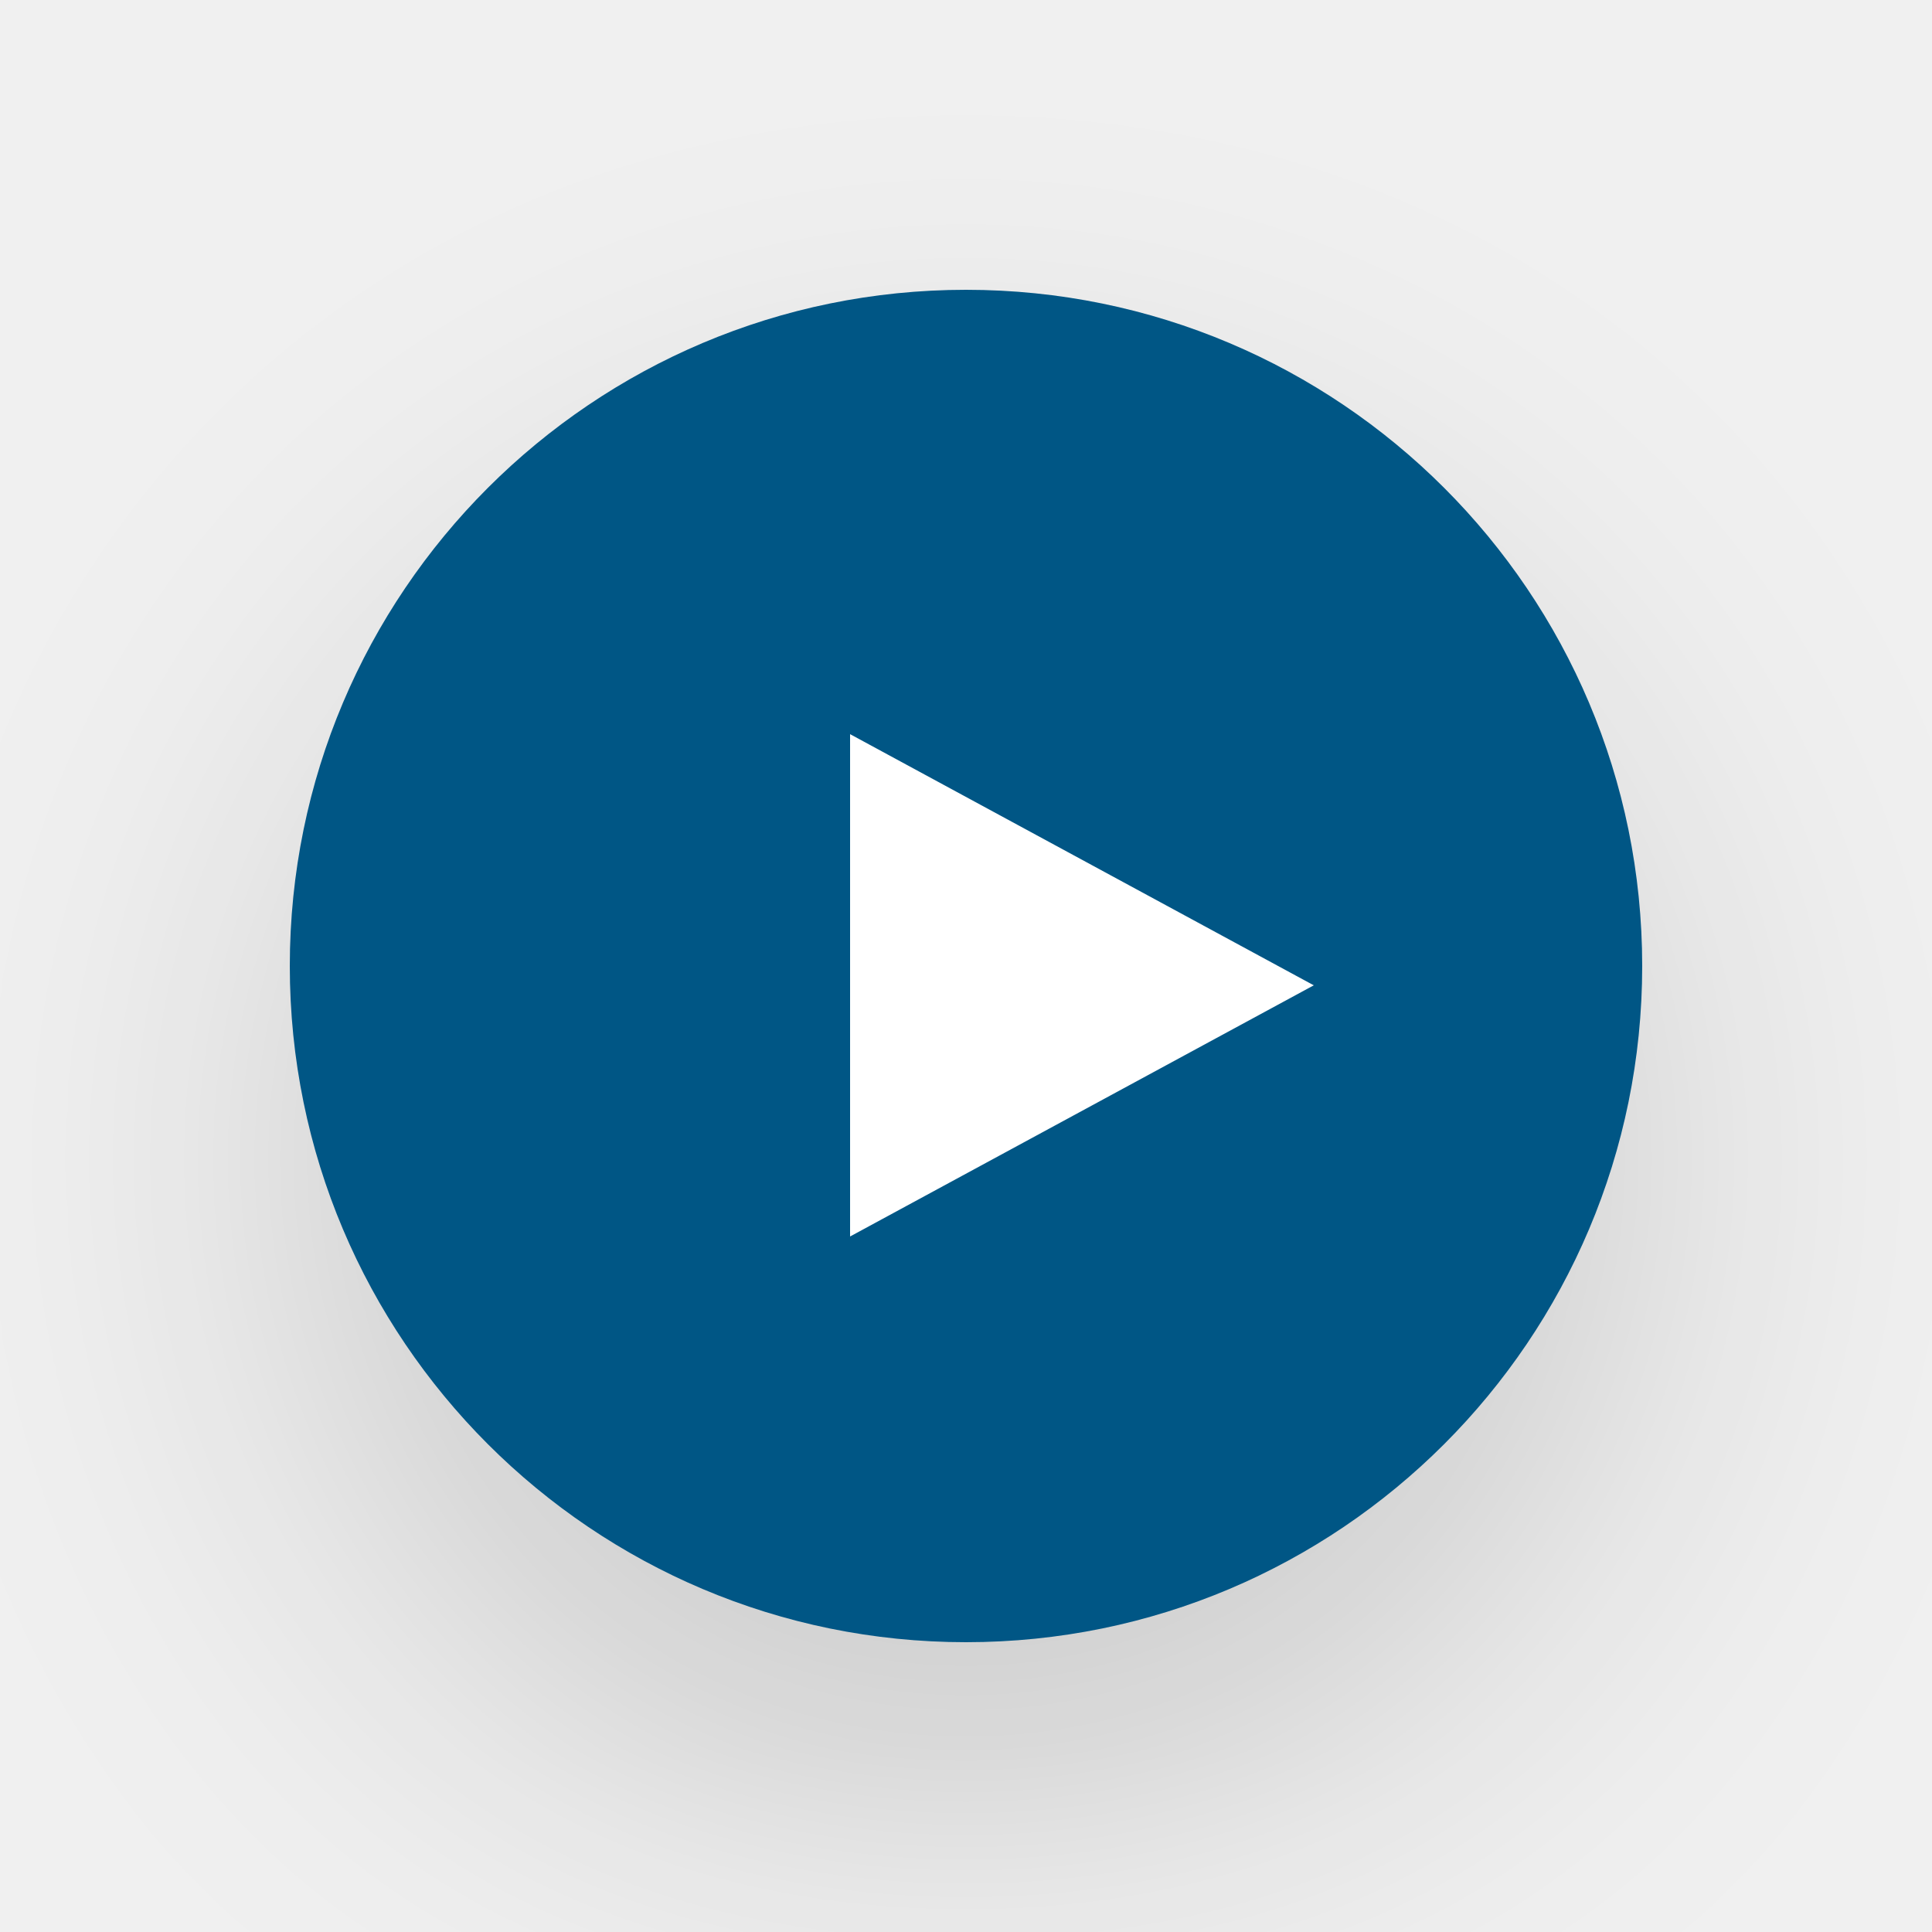
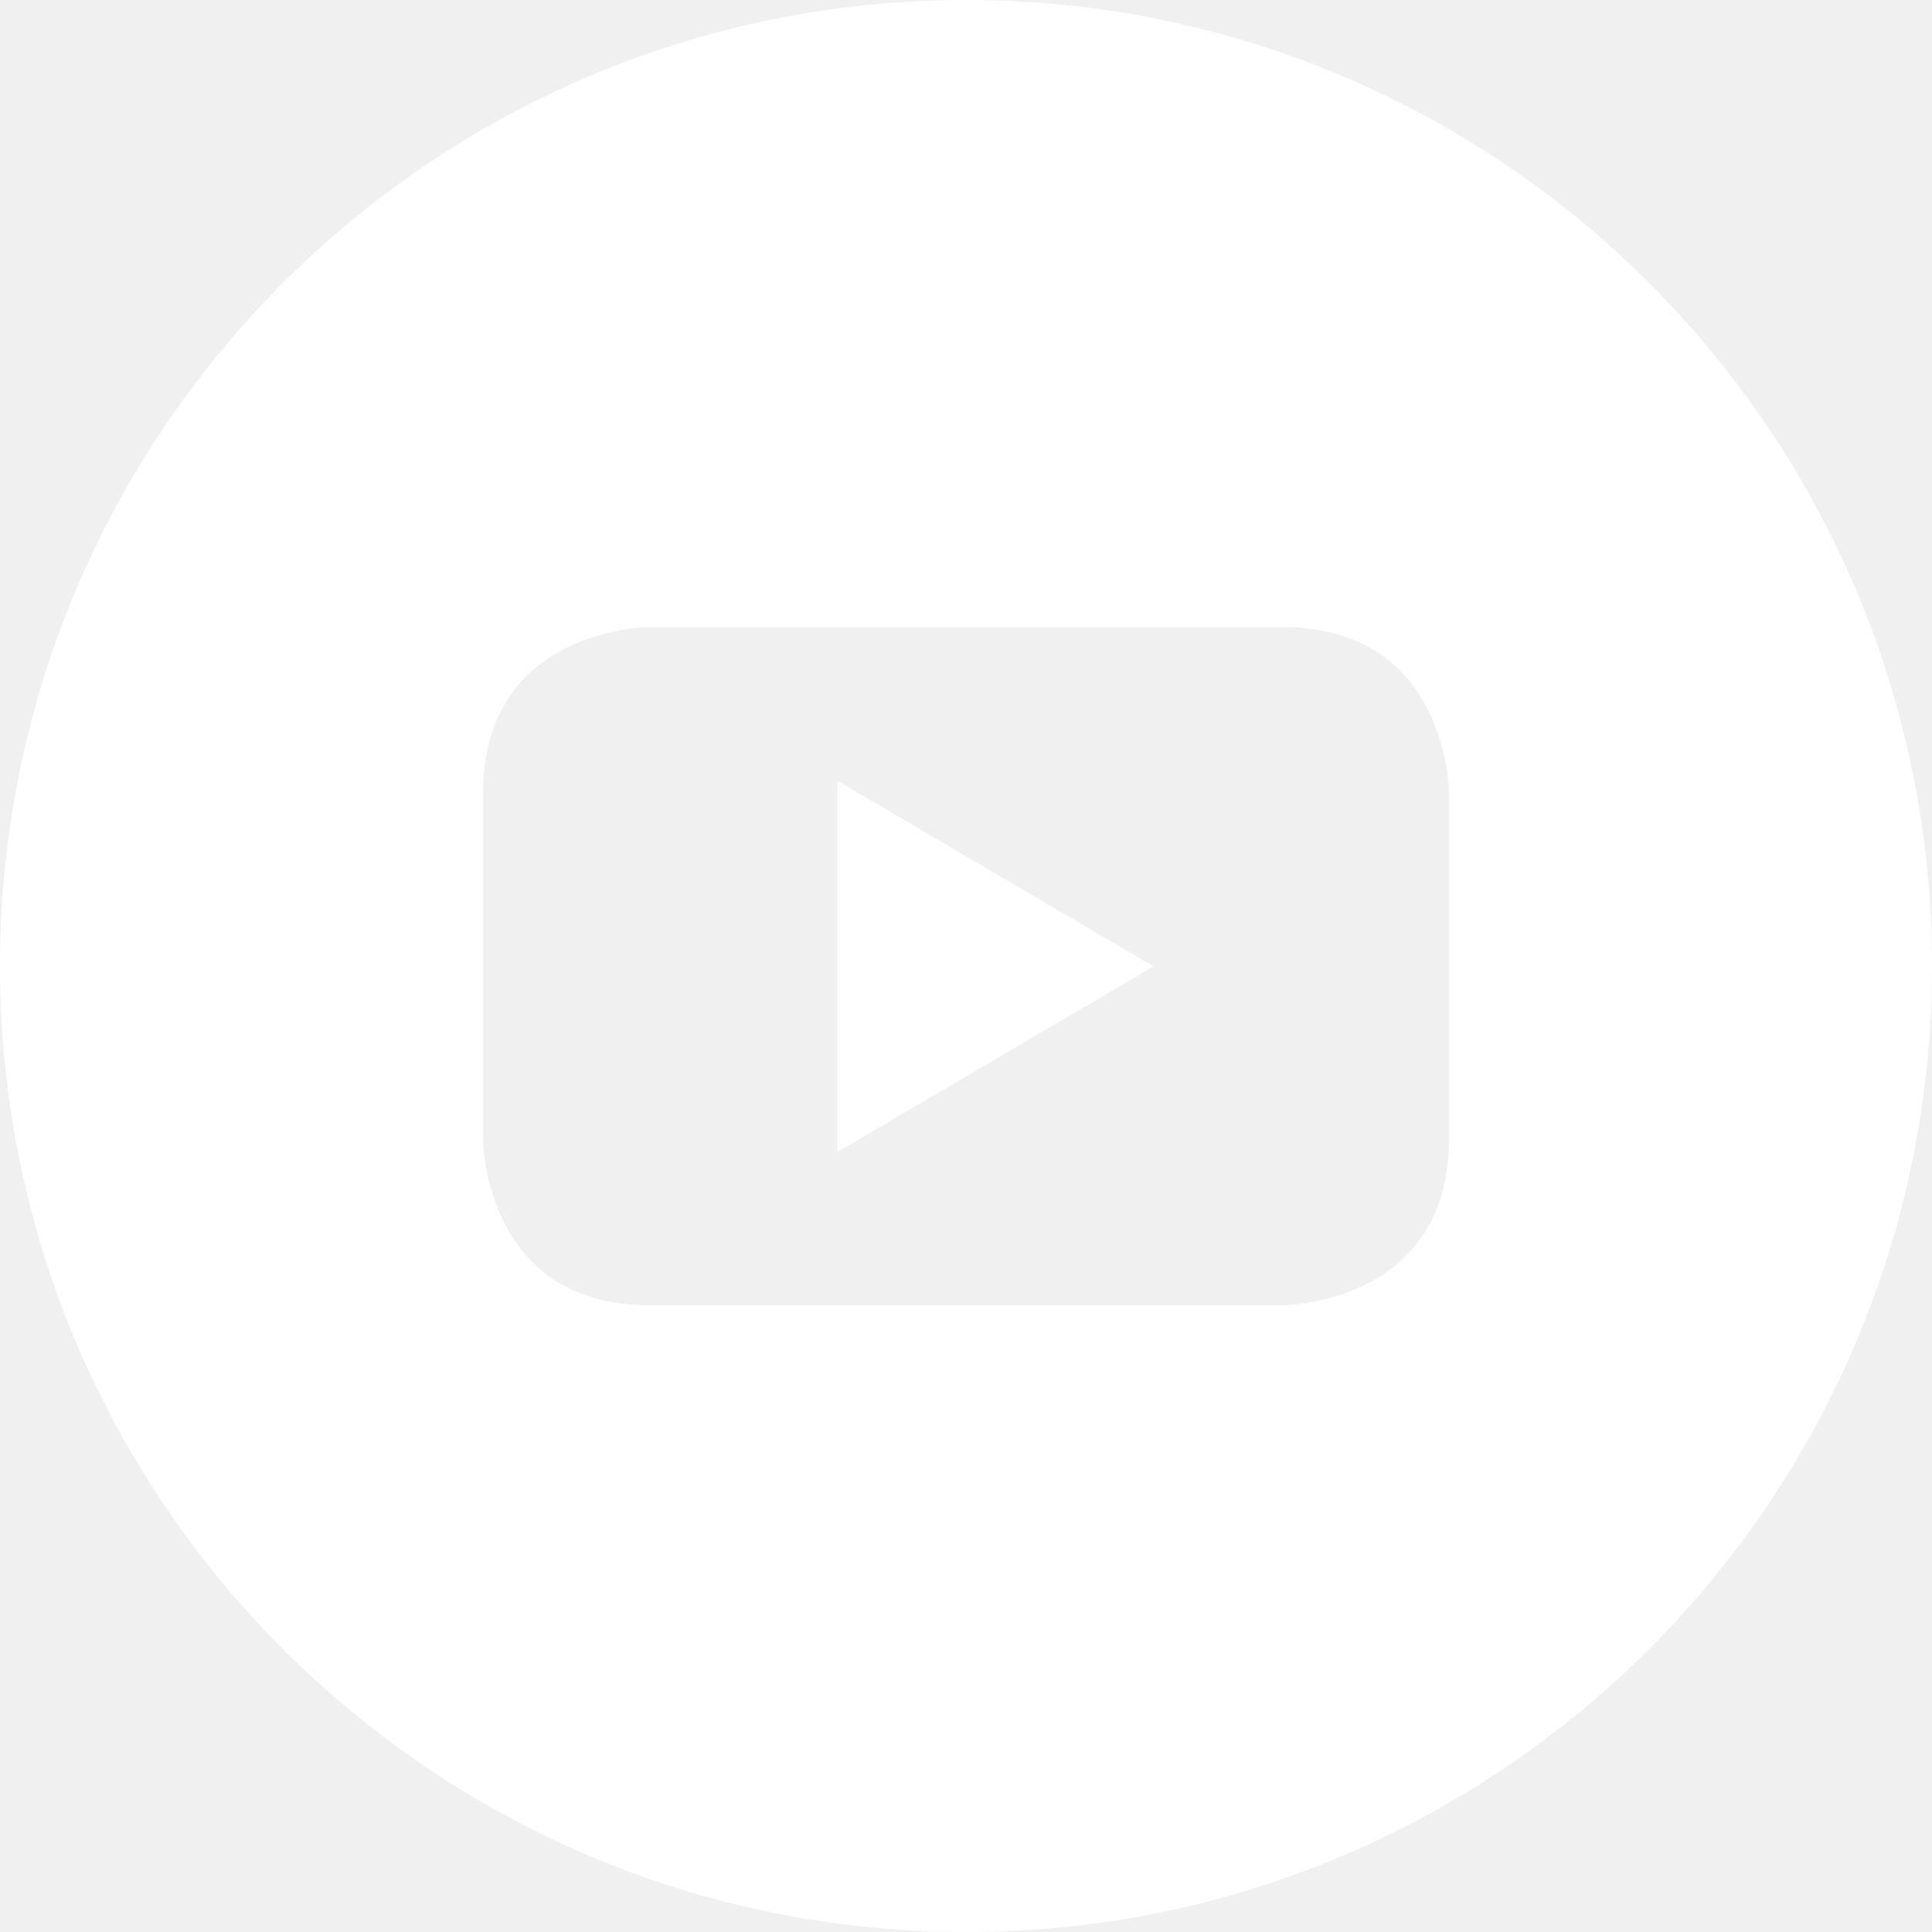
- <svg xmlns="http://www.w3.org/2000/svg" width="40" height="40" viewBox="0 0 40 40" fill="none" aria-hidden="true">
-   <g filter="url(#yt_shadow)">
-     <circle cx="20" cy="20" r="14" fill="#005685" />
-     <path d="M27.2 20.4L17.6 25.6V15.2L27.2 20.4Z" fill="white" />
+ <svg xmlns="http://www.w3.org/2000/svg" fill="#ffffff" height="154px" width="154px" version="1.1" id="Layer_1" viewBox="-143 145 512 512" xml:space="preserve">
+   <g id="SVGRepo_bgCarrier" stroke-width="0" />
+   <g id="SVGRepo_tracerCarrier" stroke-linecap="round" stroke-linejoin="round" stroke="#CCCCCC" stroke-width="1.024" />
+   <g id="SVGRepo_iconCarrier">
+     <g>
+       <polygon points="78.9,450.3 162.7,401.1 78.9,351.9 " />
+       <path d="M113,145c-141.4,0-256,114.6-256,256s114.6,256,256,256s256-114.6,256-256S254.4,145,113,145z M241,446.8L241,446.8 c0,44.1-44.1,44.1-44.1,44.1H29.1c-44.1,0-44.1-44.1-44.1-44.1v-91.5c0-44.1,44.1-44.1,44.1-44.1h167.8c44.1,0,44.1,44.1,44.1,44.1 V446.8z" />
+     </g>
  </g>
-   <defs>
-     <filter id="yt_shadow" x="0" y="0" width="40" height="40" filterUnits="userSpaceOnUse" color-interpolation-filters="sRGB">
-       <feFlood flood-opacity="0" result="BackgroundImageFix" />
-       <feColorMatrix in="SourceAlpha" type="matrix" values="0 0 0 0 0 0 0 0 0 0 0 0 0 0 0 0 0 0 127 0" result="hardAlpha" />
-       <feOffset dy="4" />
-       <feGaussianBlur stdDeviation="4" />
-       <feColorMatrix type="matrix" values="0 0 0 0 0 0 0 0 0 0 0 0 0 0 0 0 0 0 0.15 0" />
-       <feBlend mode="normal" in2="BackgroundImageFix" result="effect1_dropShadow" />
-       <feBlend mode="normal" in="SourceGraphic" in2="effect1_dropShadow" result="shape" />
-     </filter>
-   </defs>
</svg>
